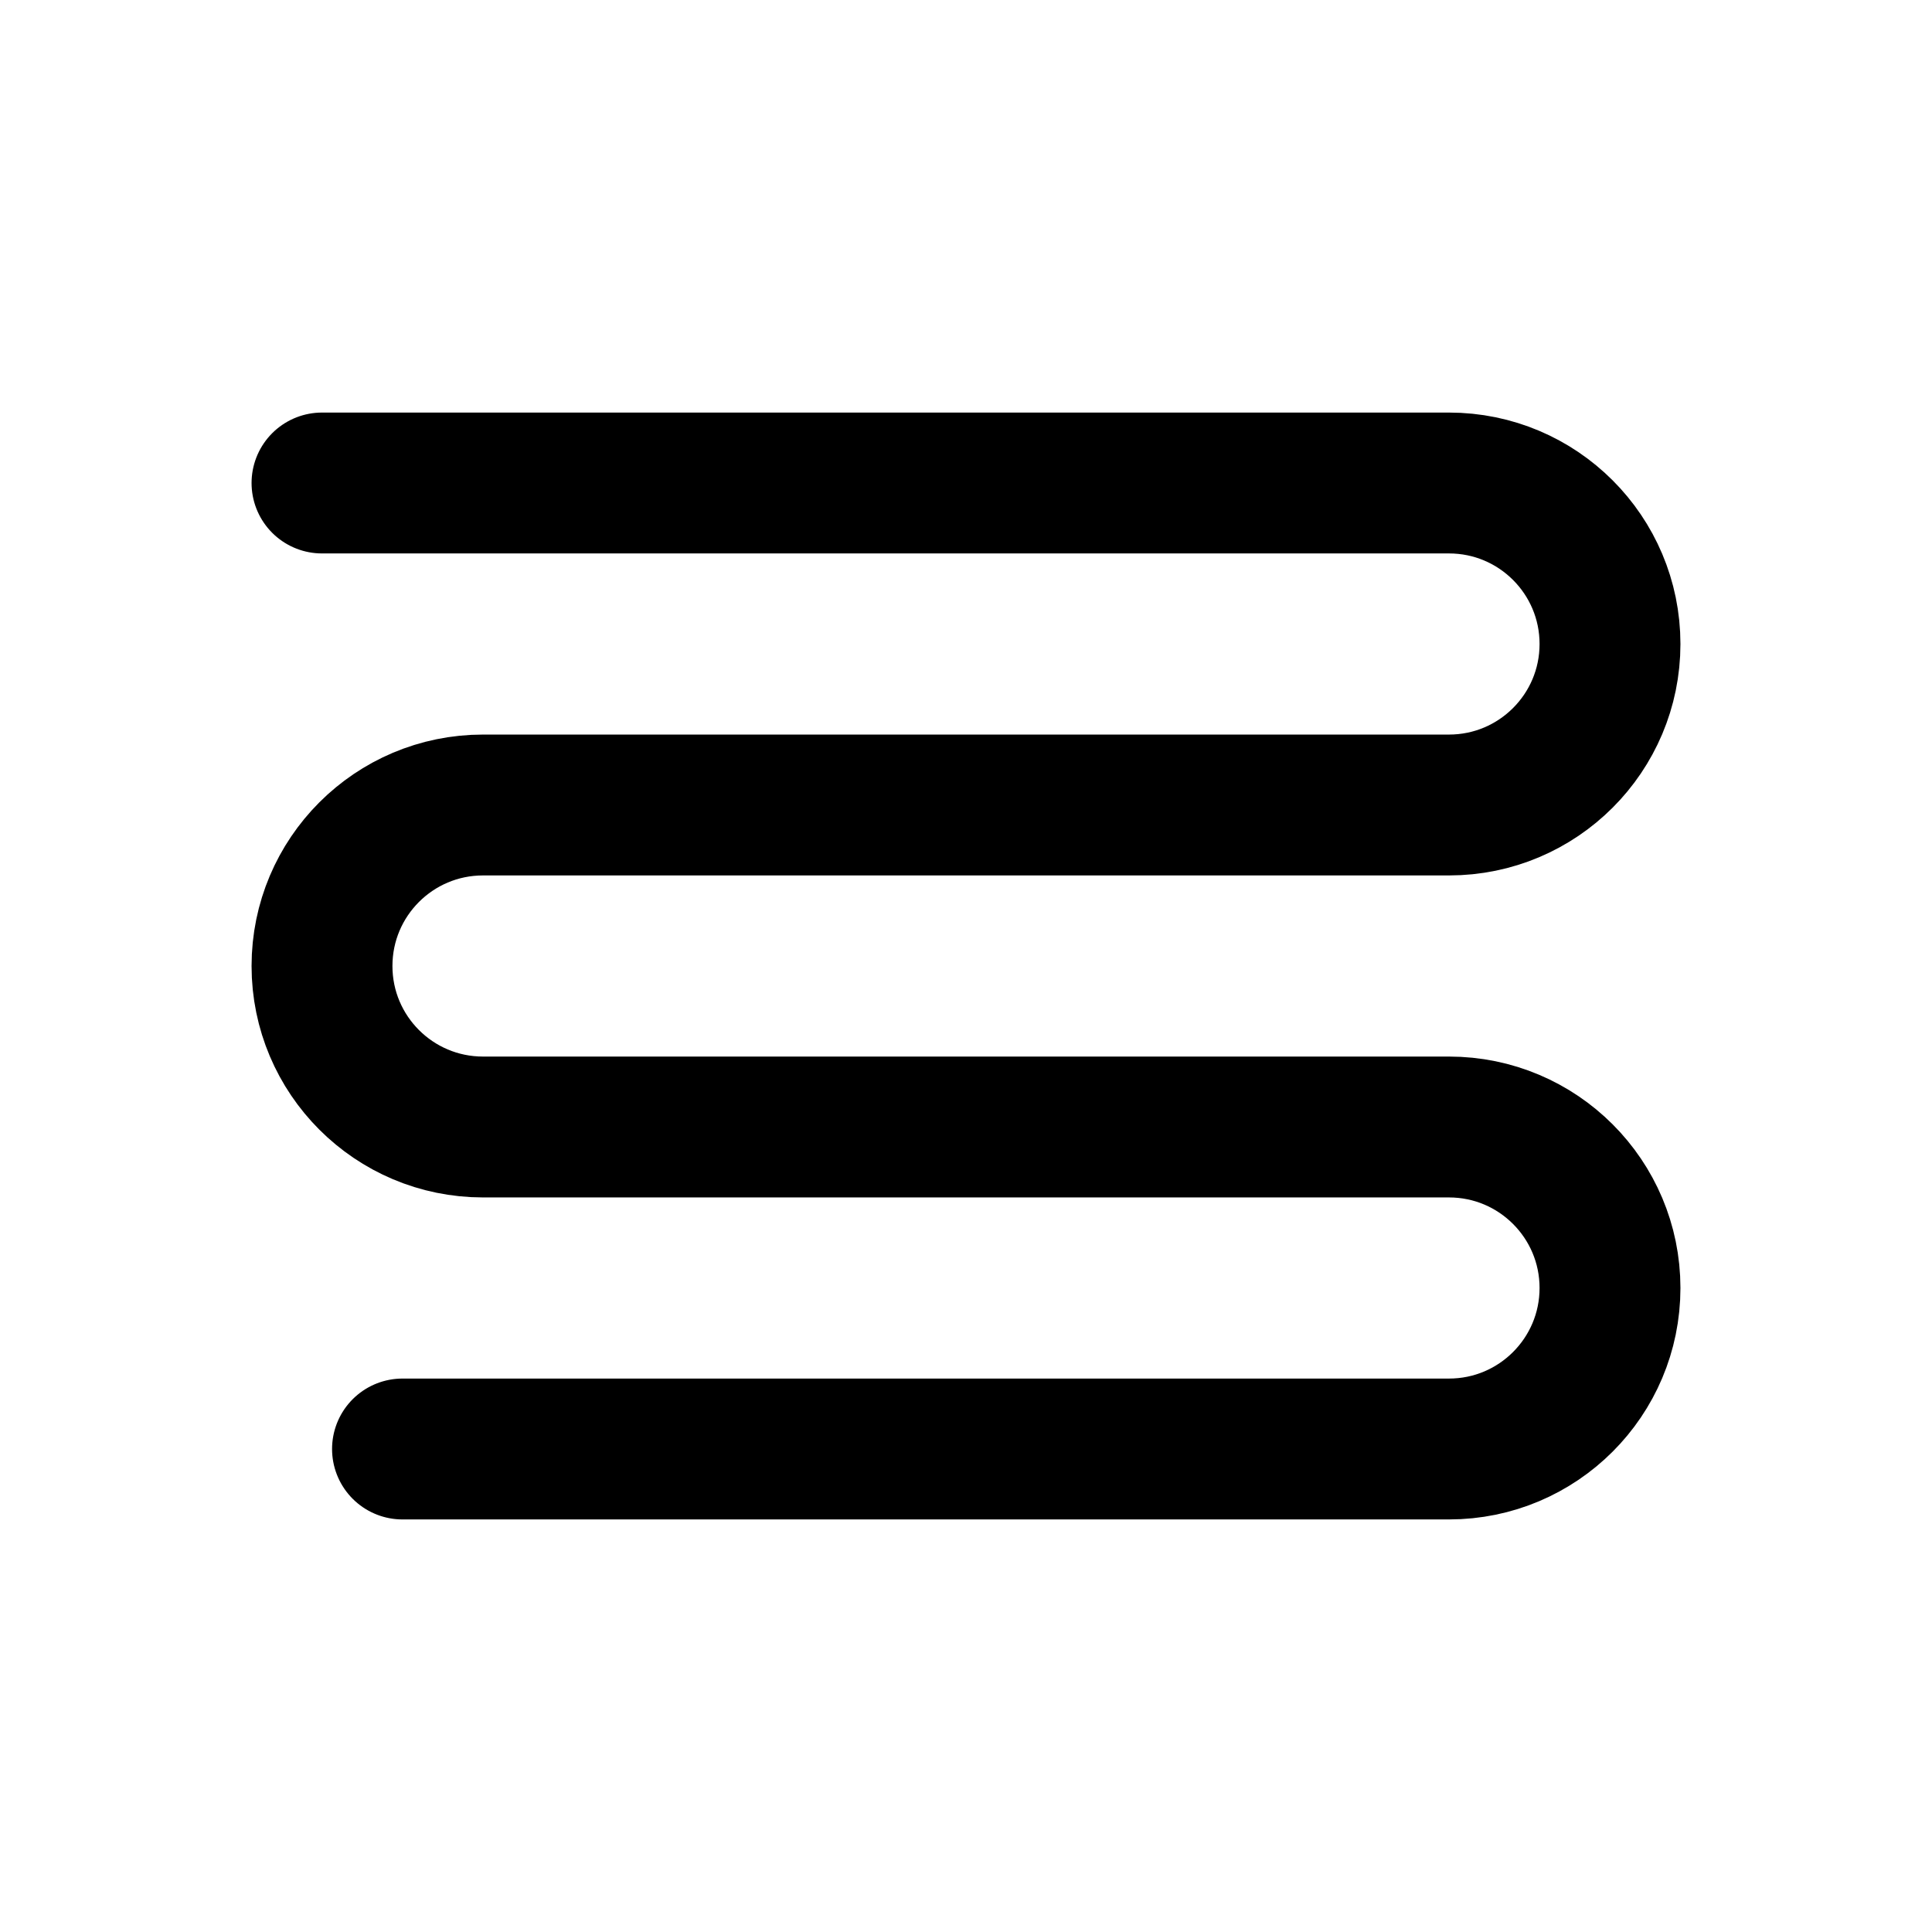
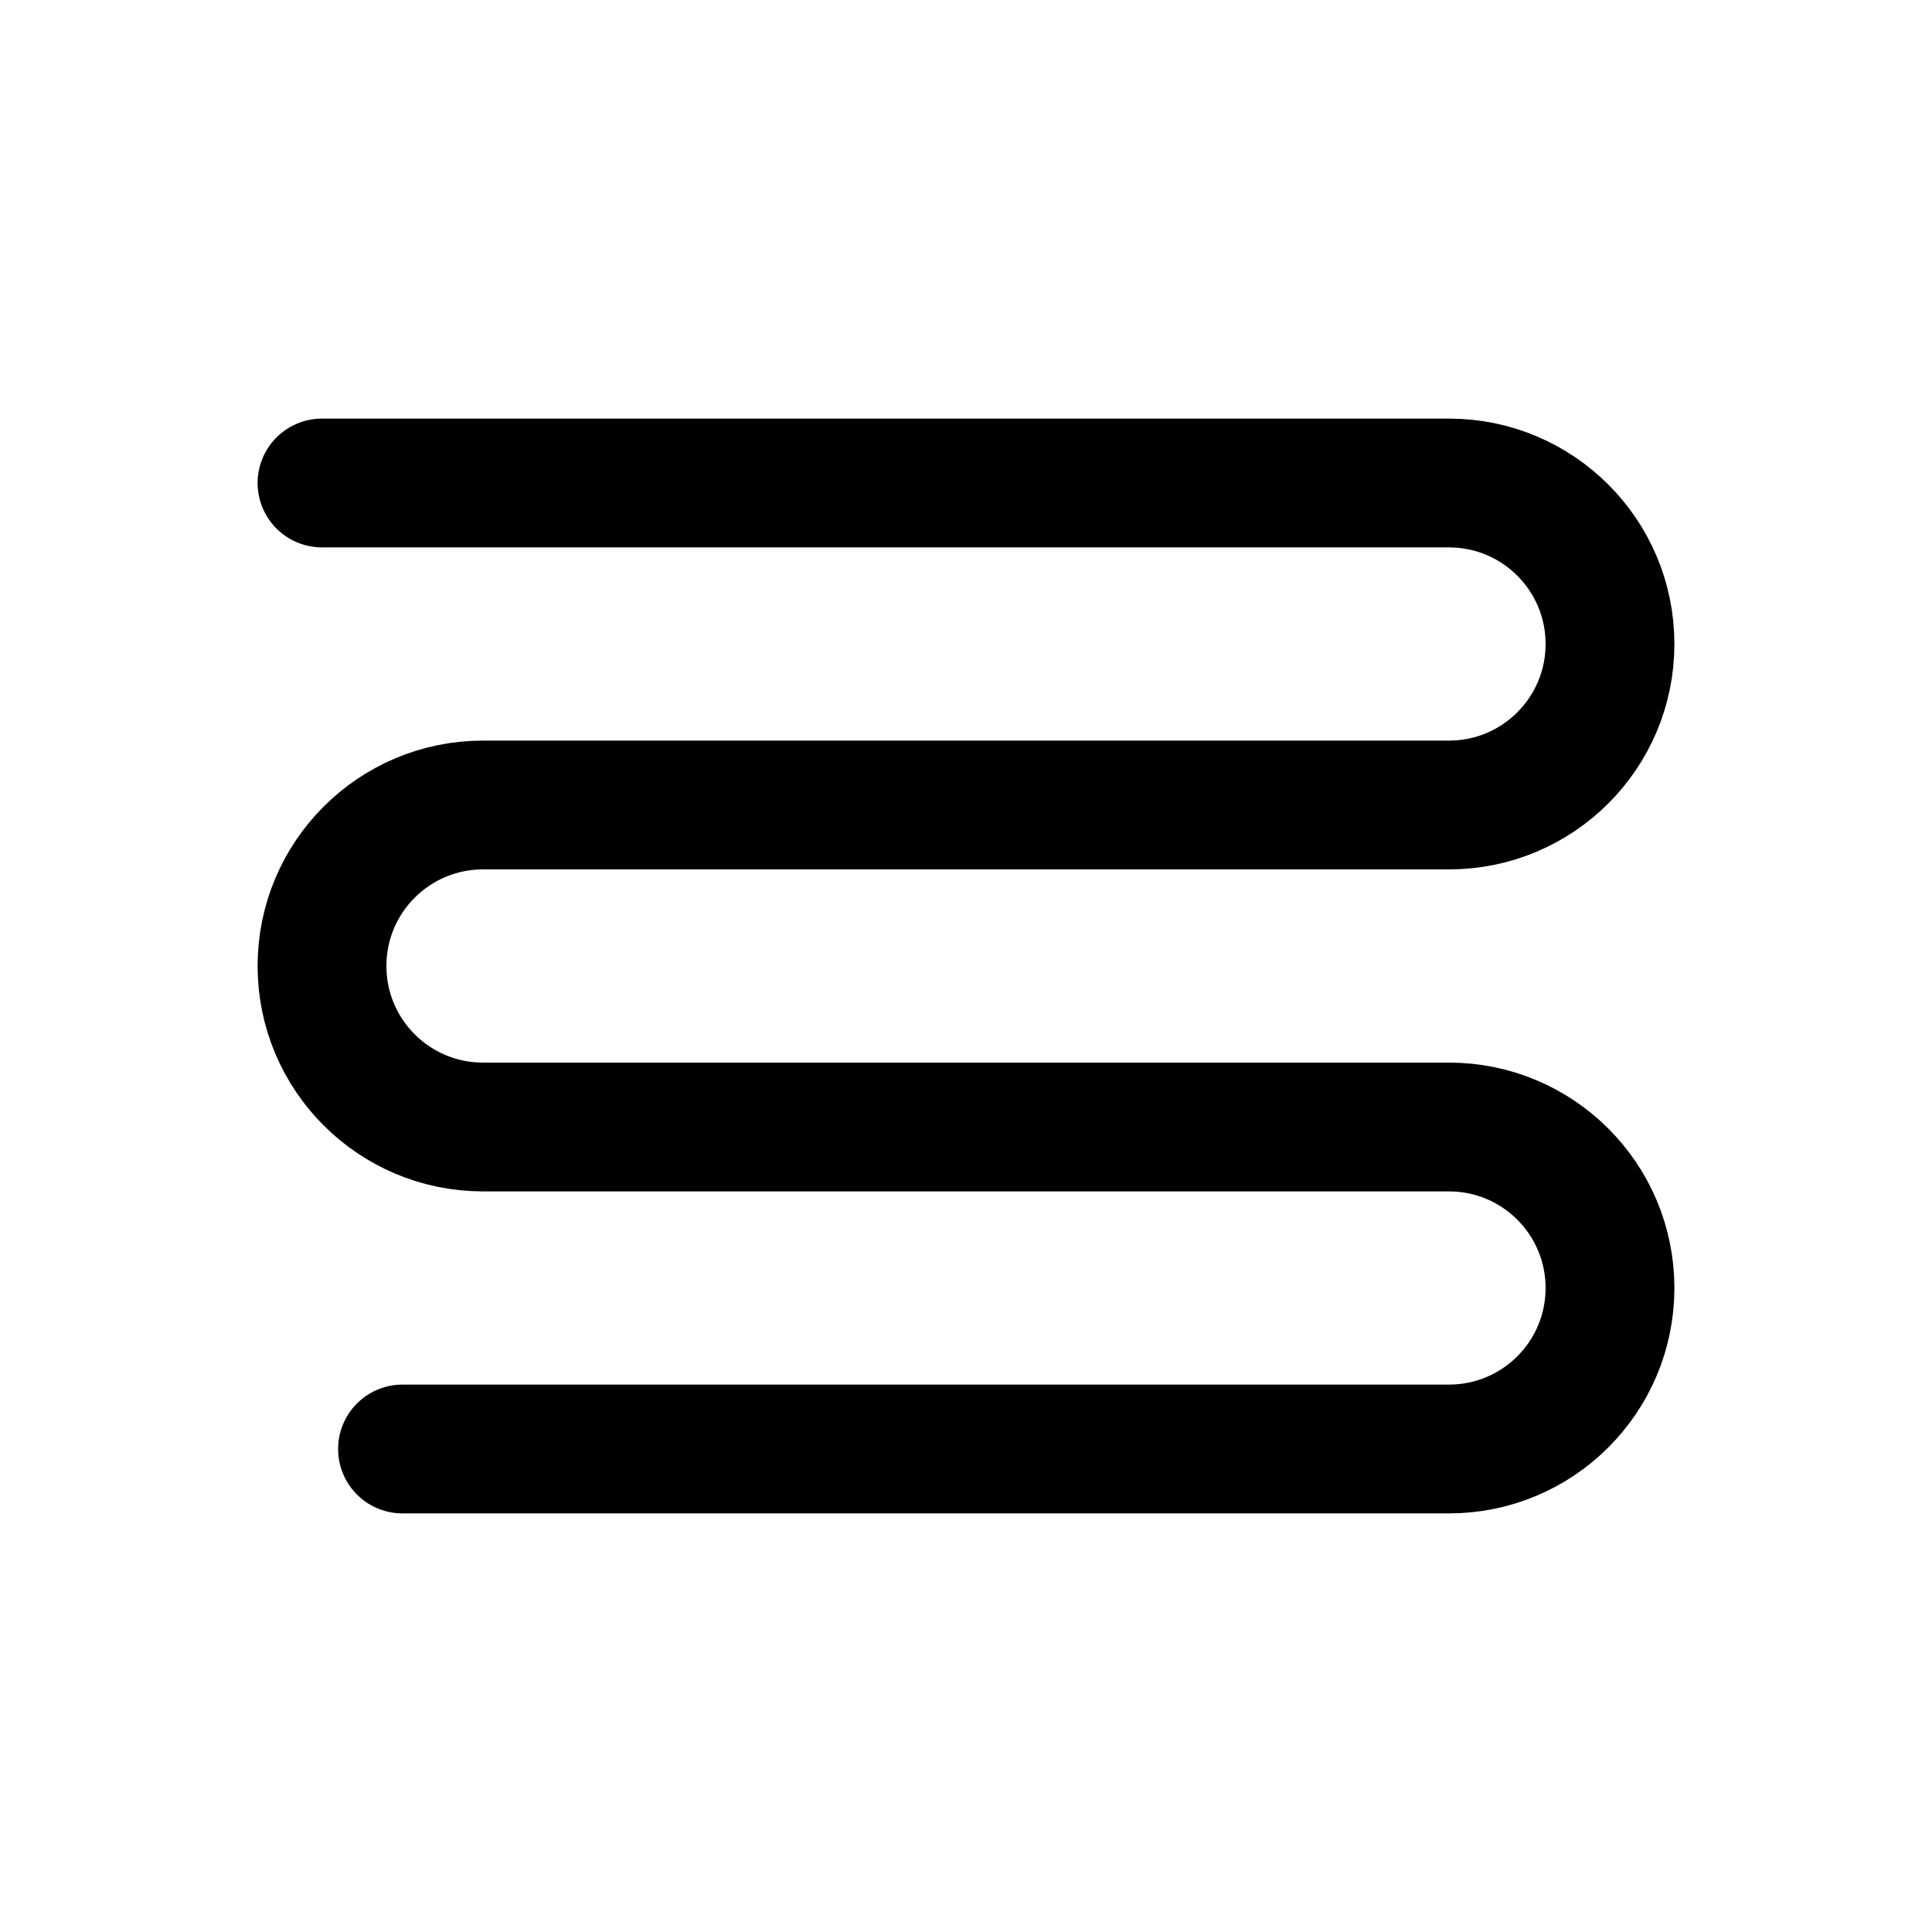
- <svg xmlns="http://www.w3.org/2000/svg" width="24" height="24" viewBox="0 0 24 24" fill="none" stroke="currentColor" stroke-width="1.75" stroke-linecap="round" stroke-linejoin="round">
+ <svg xmlns="http://www.w3.org/2000/svg" width="24" height="24" viewBox="0 0 24 24" fill="none" stroke="currentColor" stroke-width="1.6" stroke-linecap="round" stroke-linejoin="round">
  <path d="M4 6h14a2 2 0 0 1 0 4H6a2 2 0 0 0 0 4h12a2 2 0 0 1 0 4H5" />
</svg>
